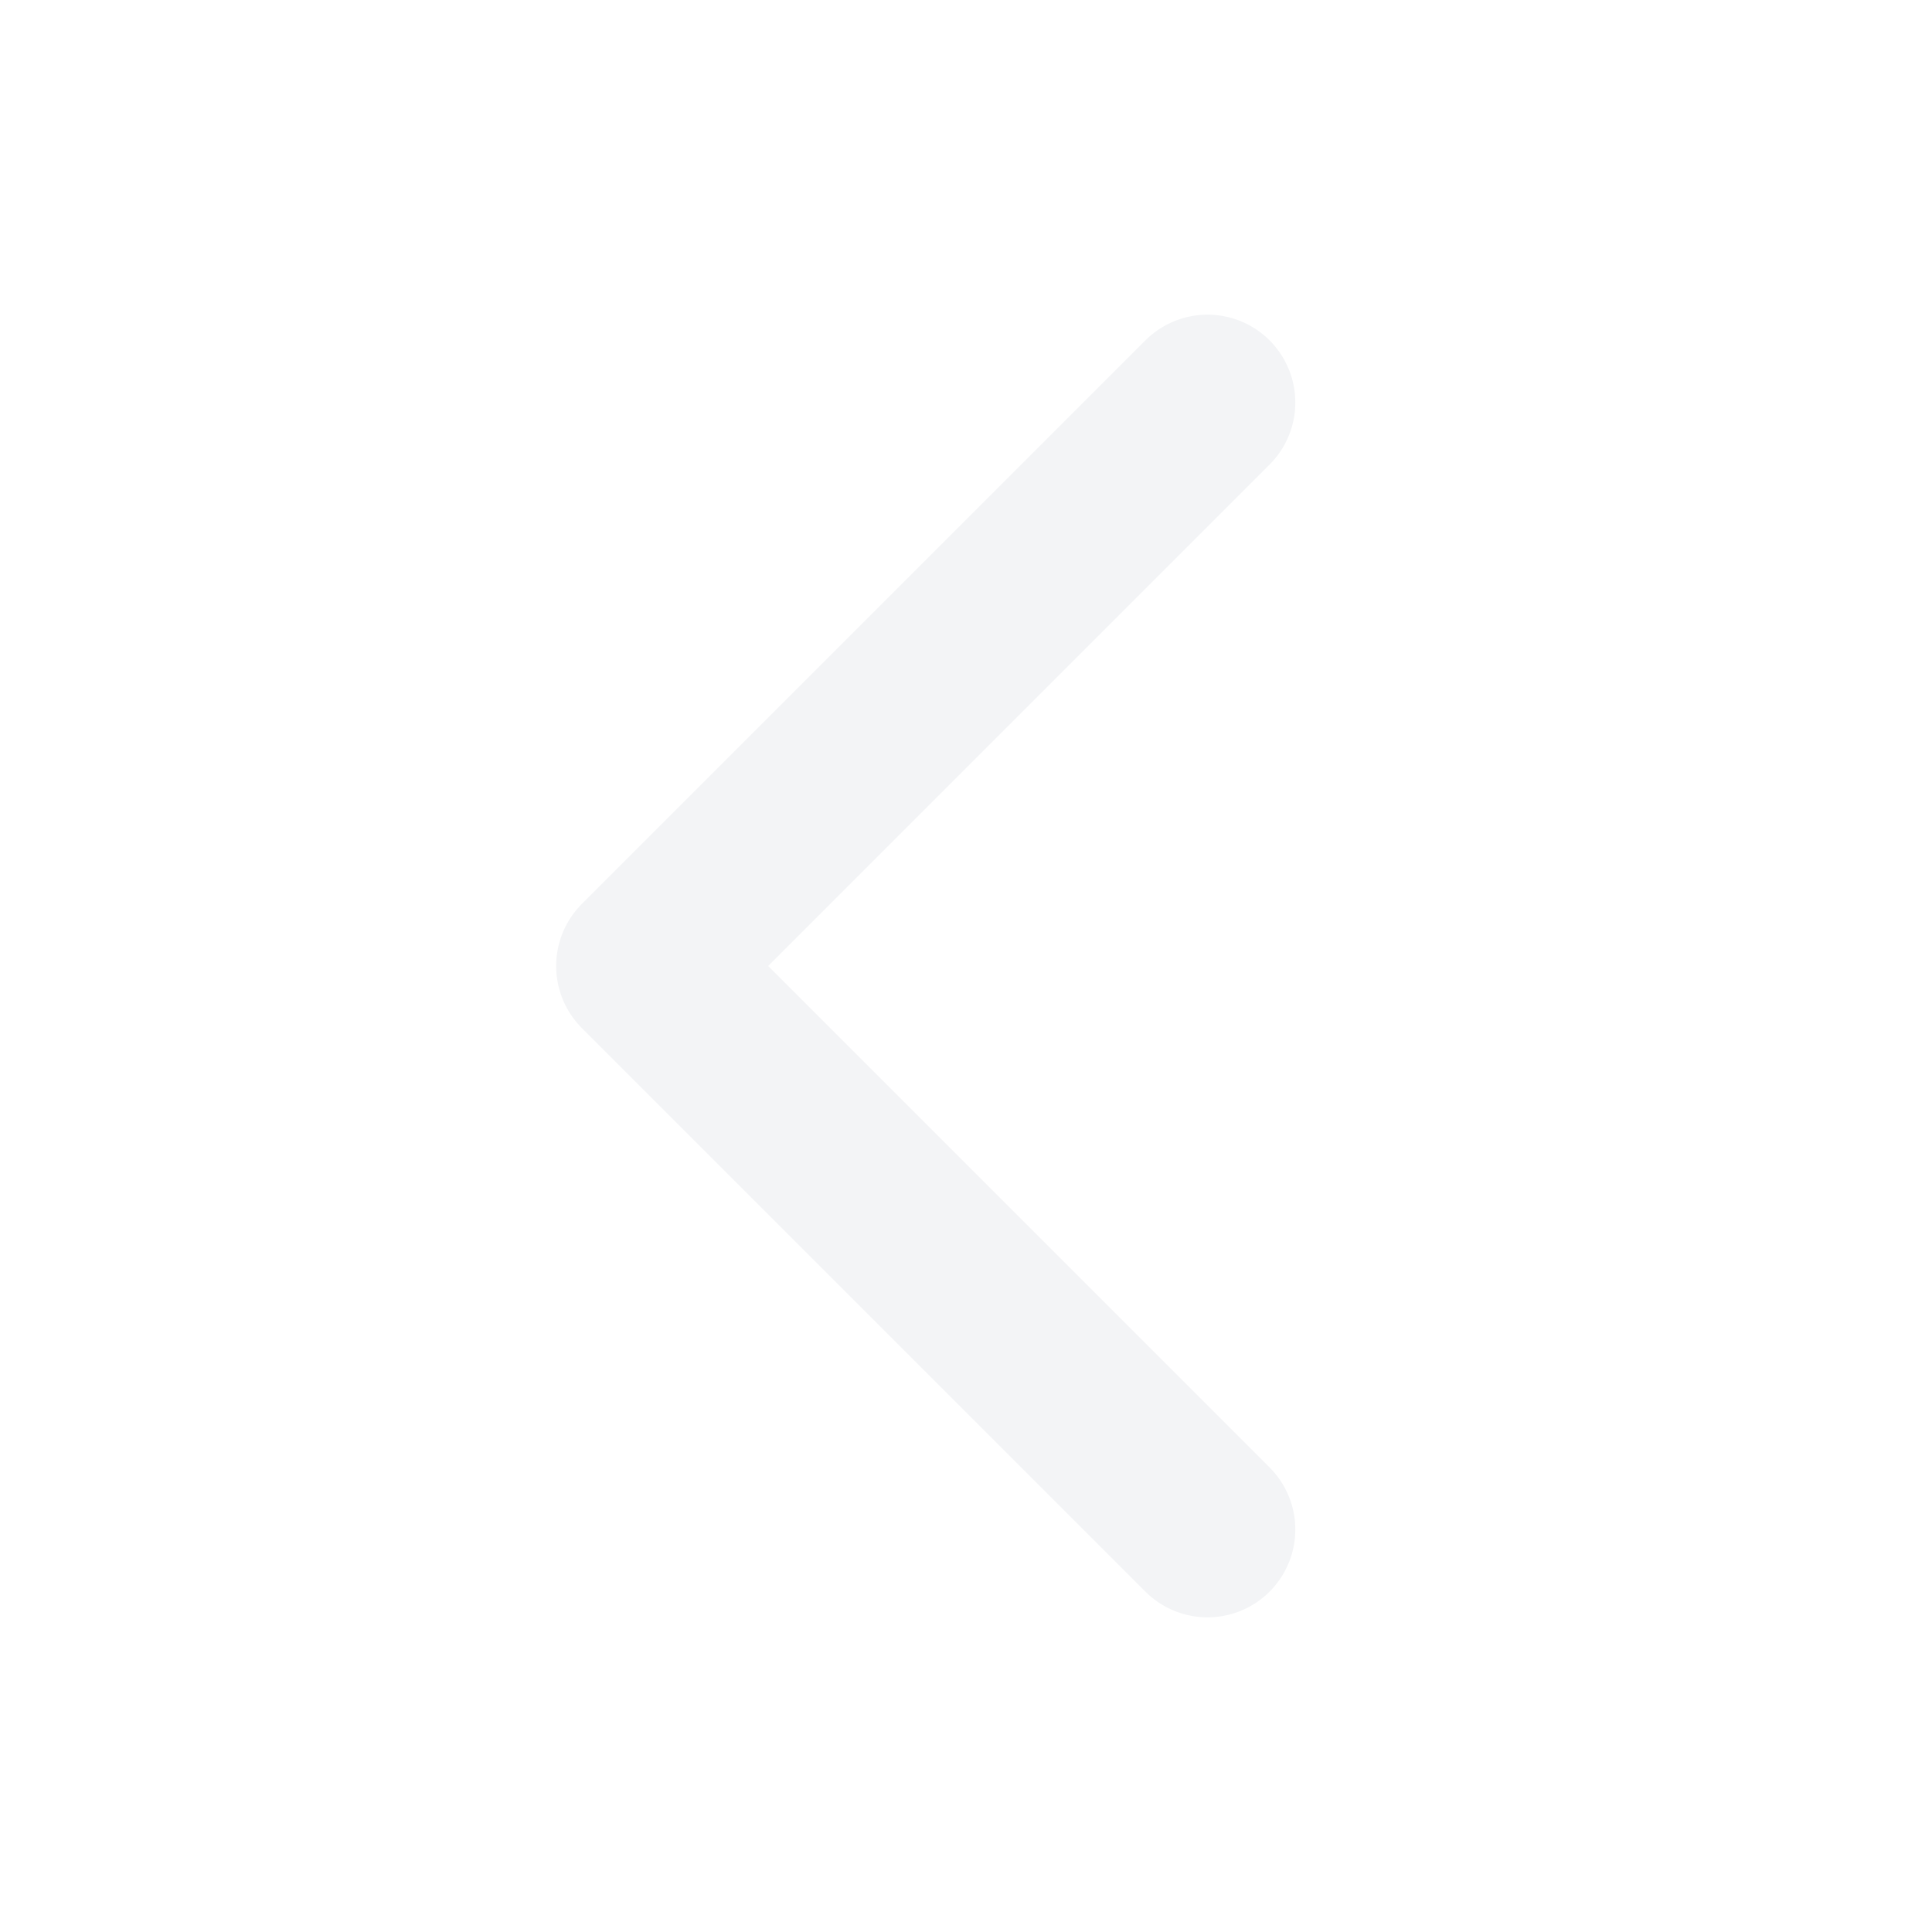
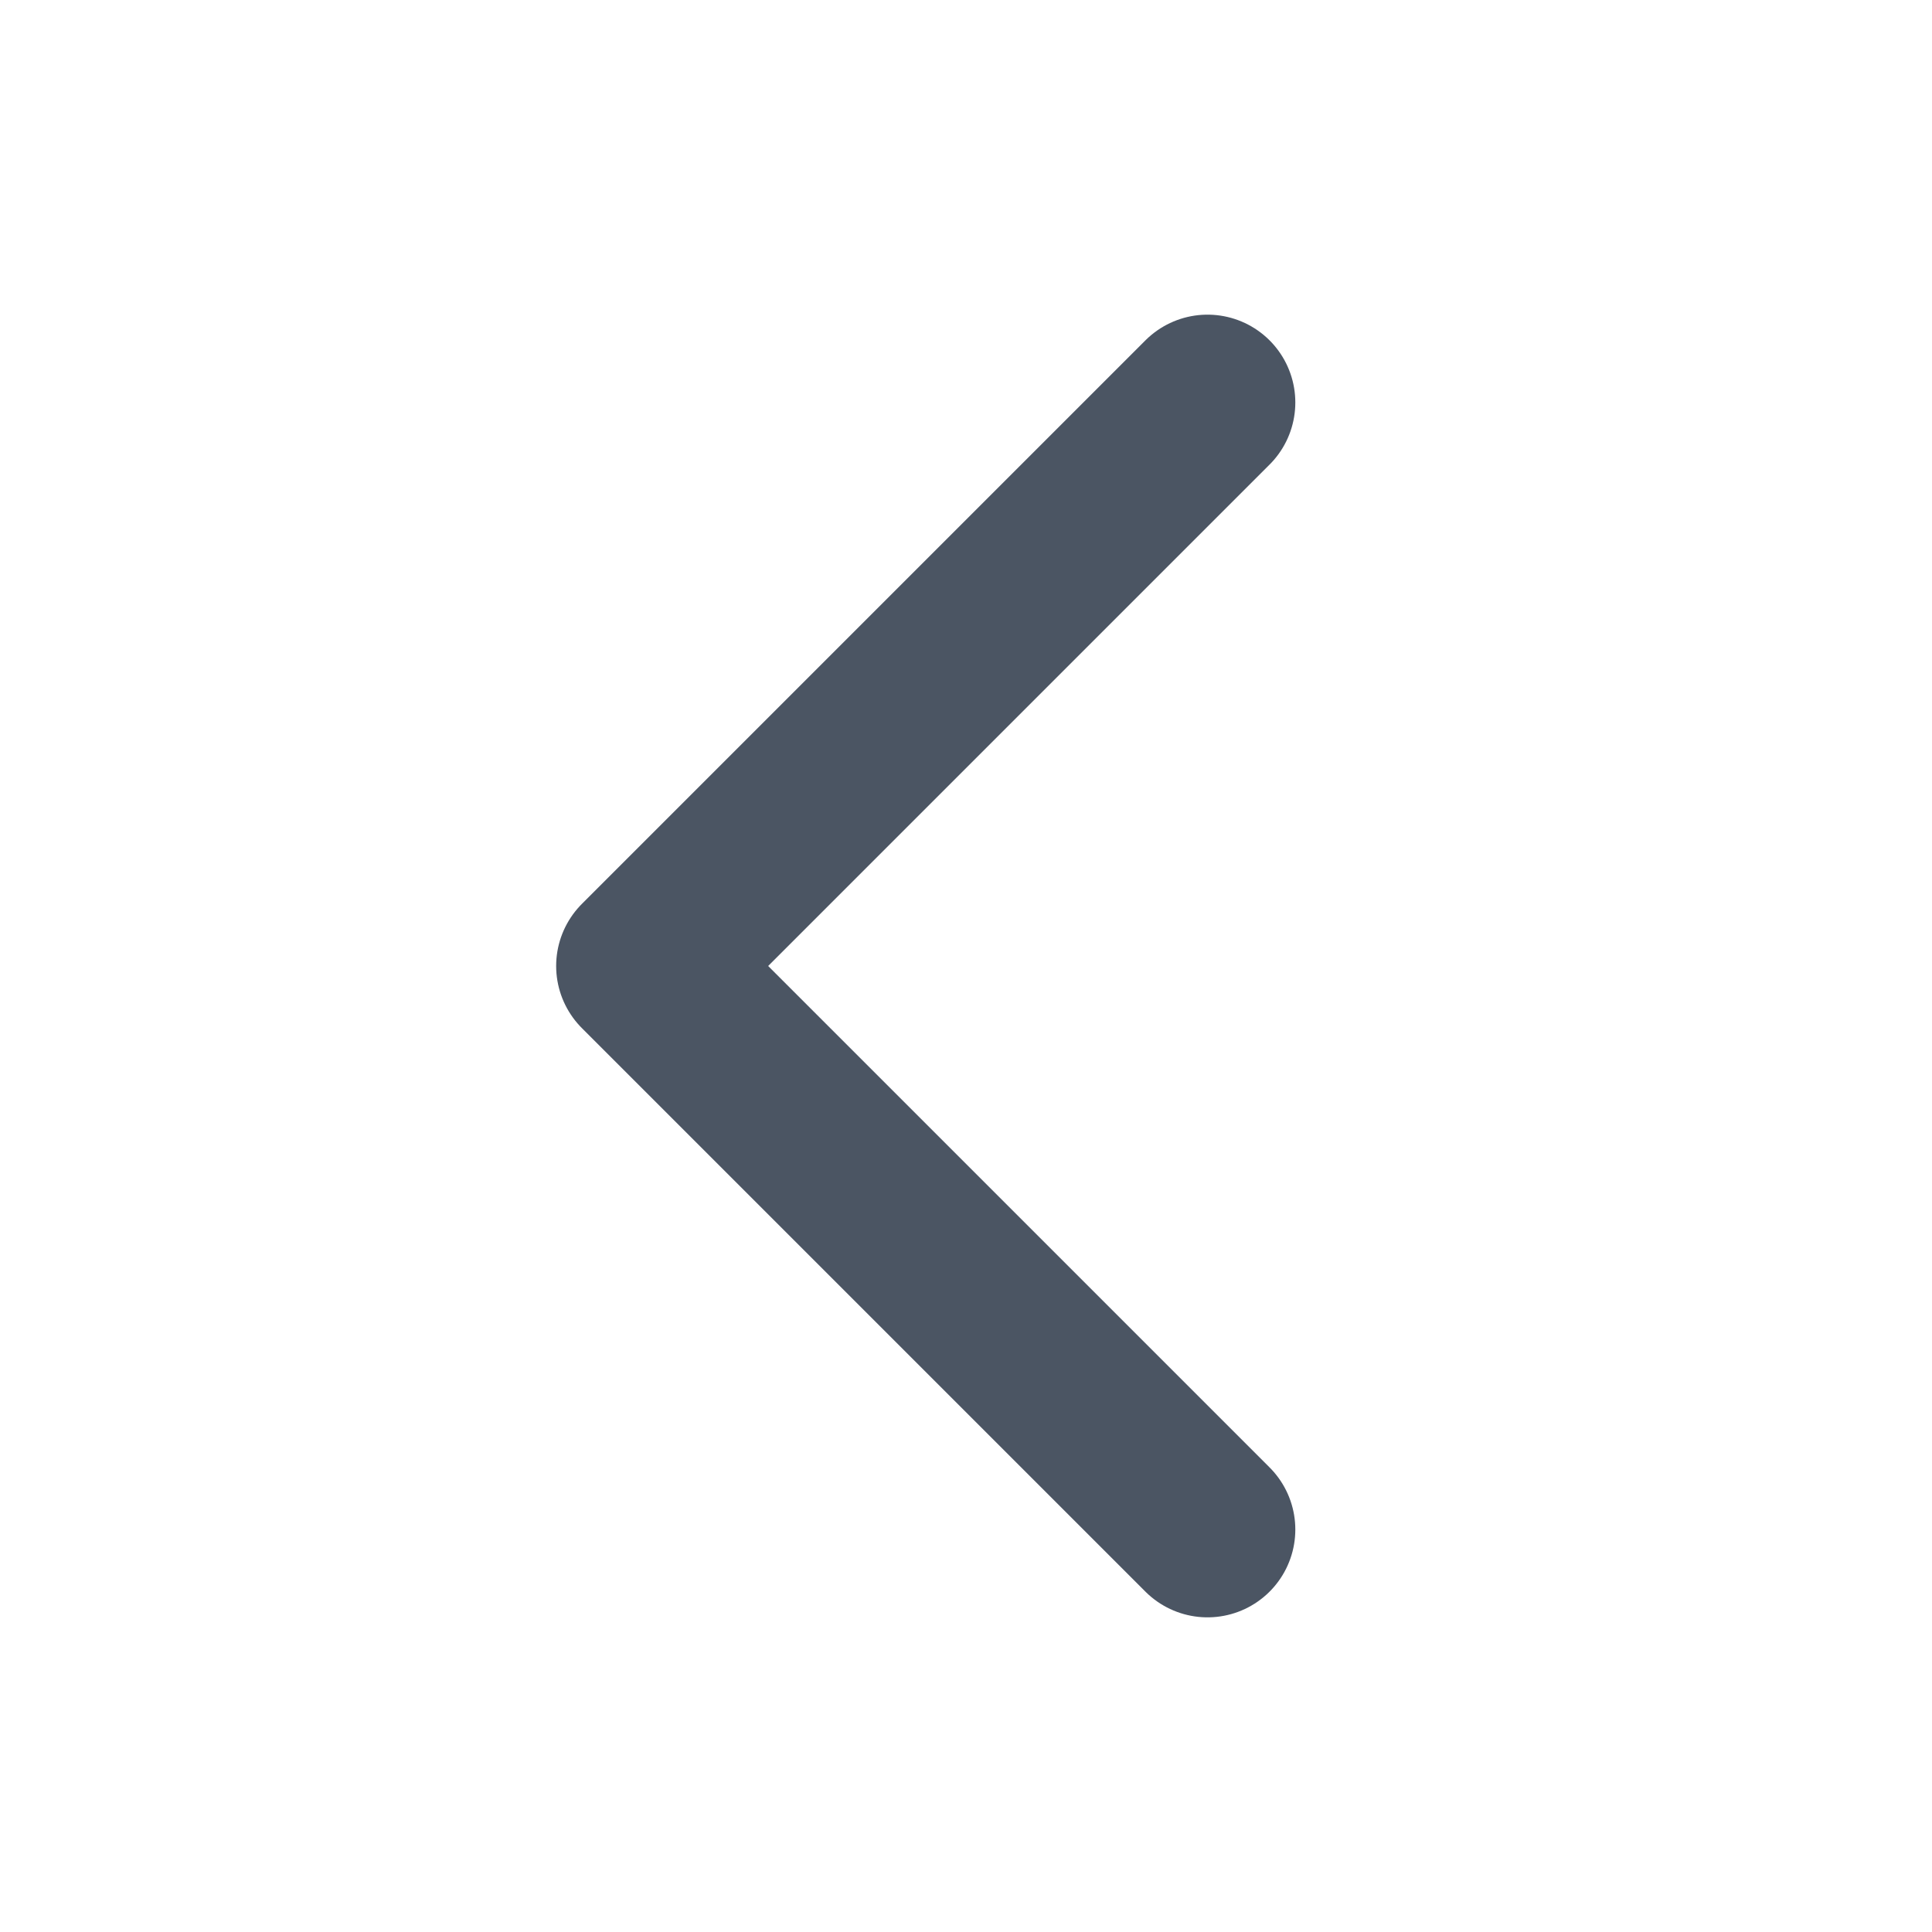
<svg xmlns="http://www.w3.org/2000/svg" width="22" height="22" viewBox="0 0 22 22" fill="none">
-   <path d="M13.75 17.417L7.333 11L13.75 4.583" stroke="#F3F4F6" stroke-width="2" stroke-linecap="round" stroke-linejoin="round" />
+   <path d="M13.75 17.417L7.333 11L13.75 4.583" stroke="#4B5563" stroke-width="2" stroke-linecap="round" stroke-linejoin="round" />
</svg>
